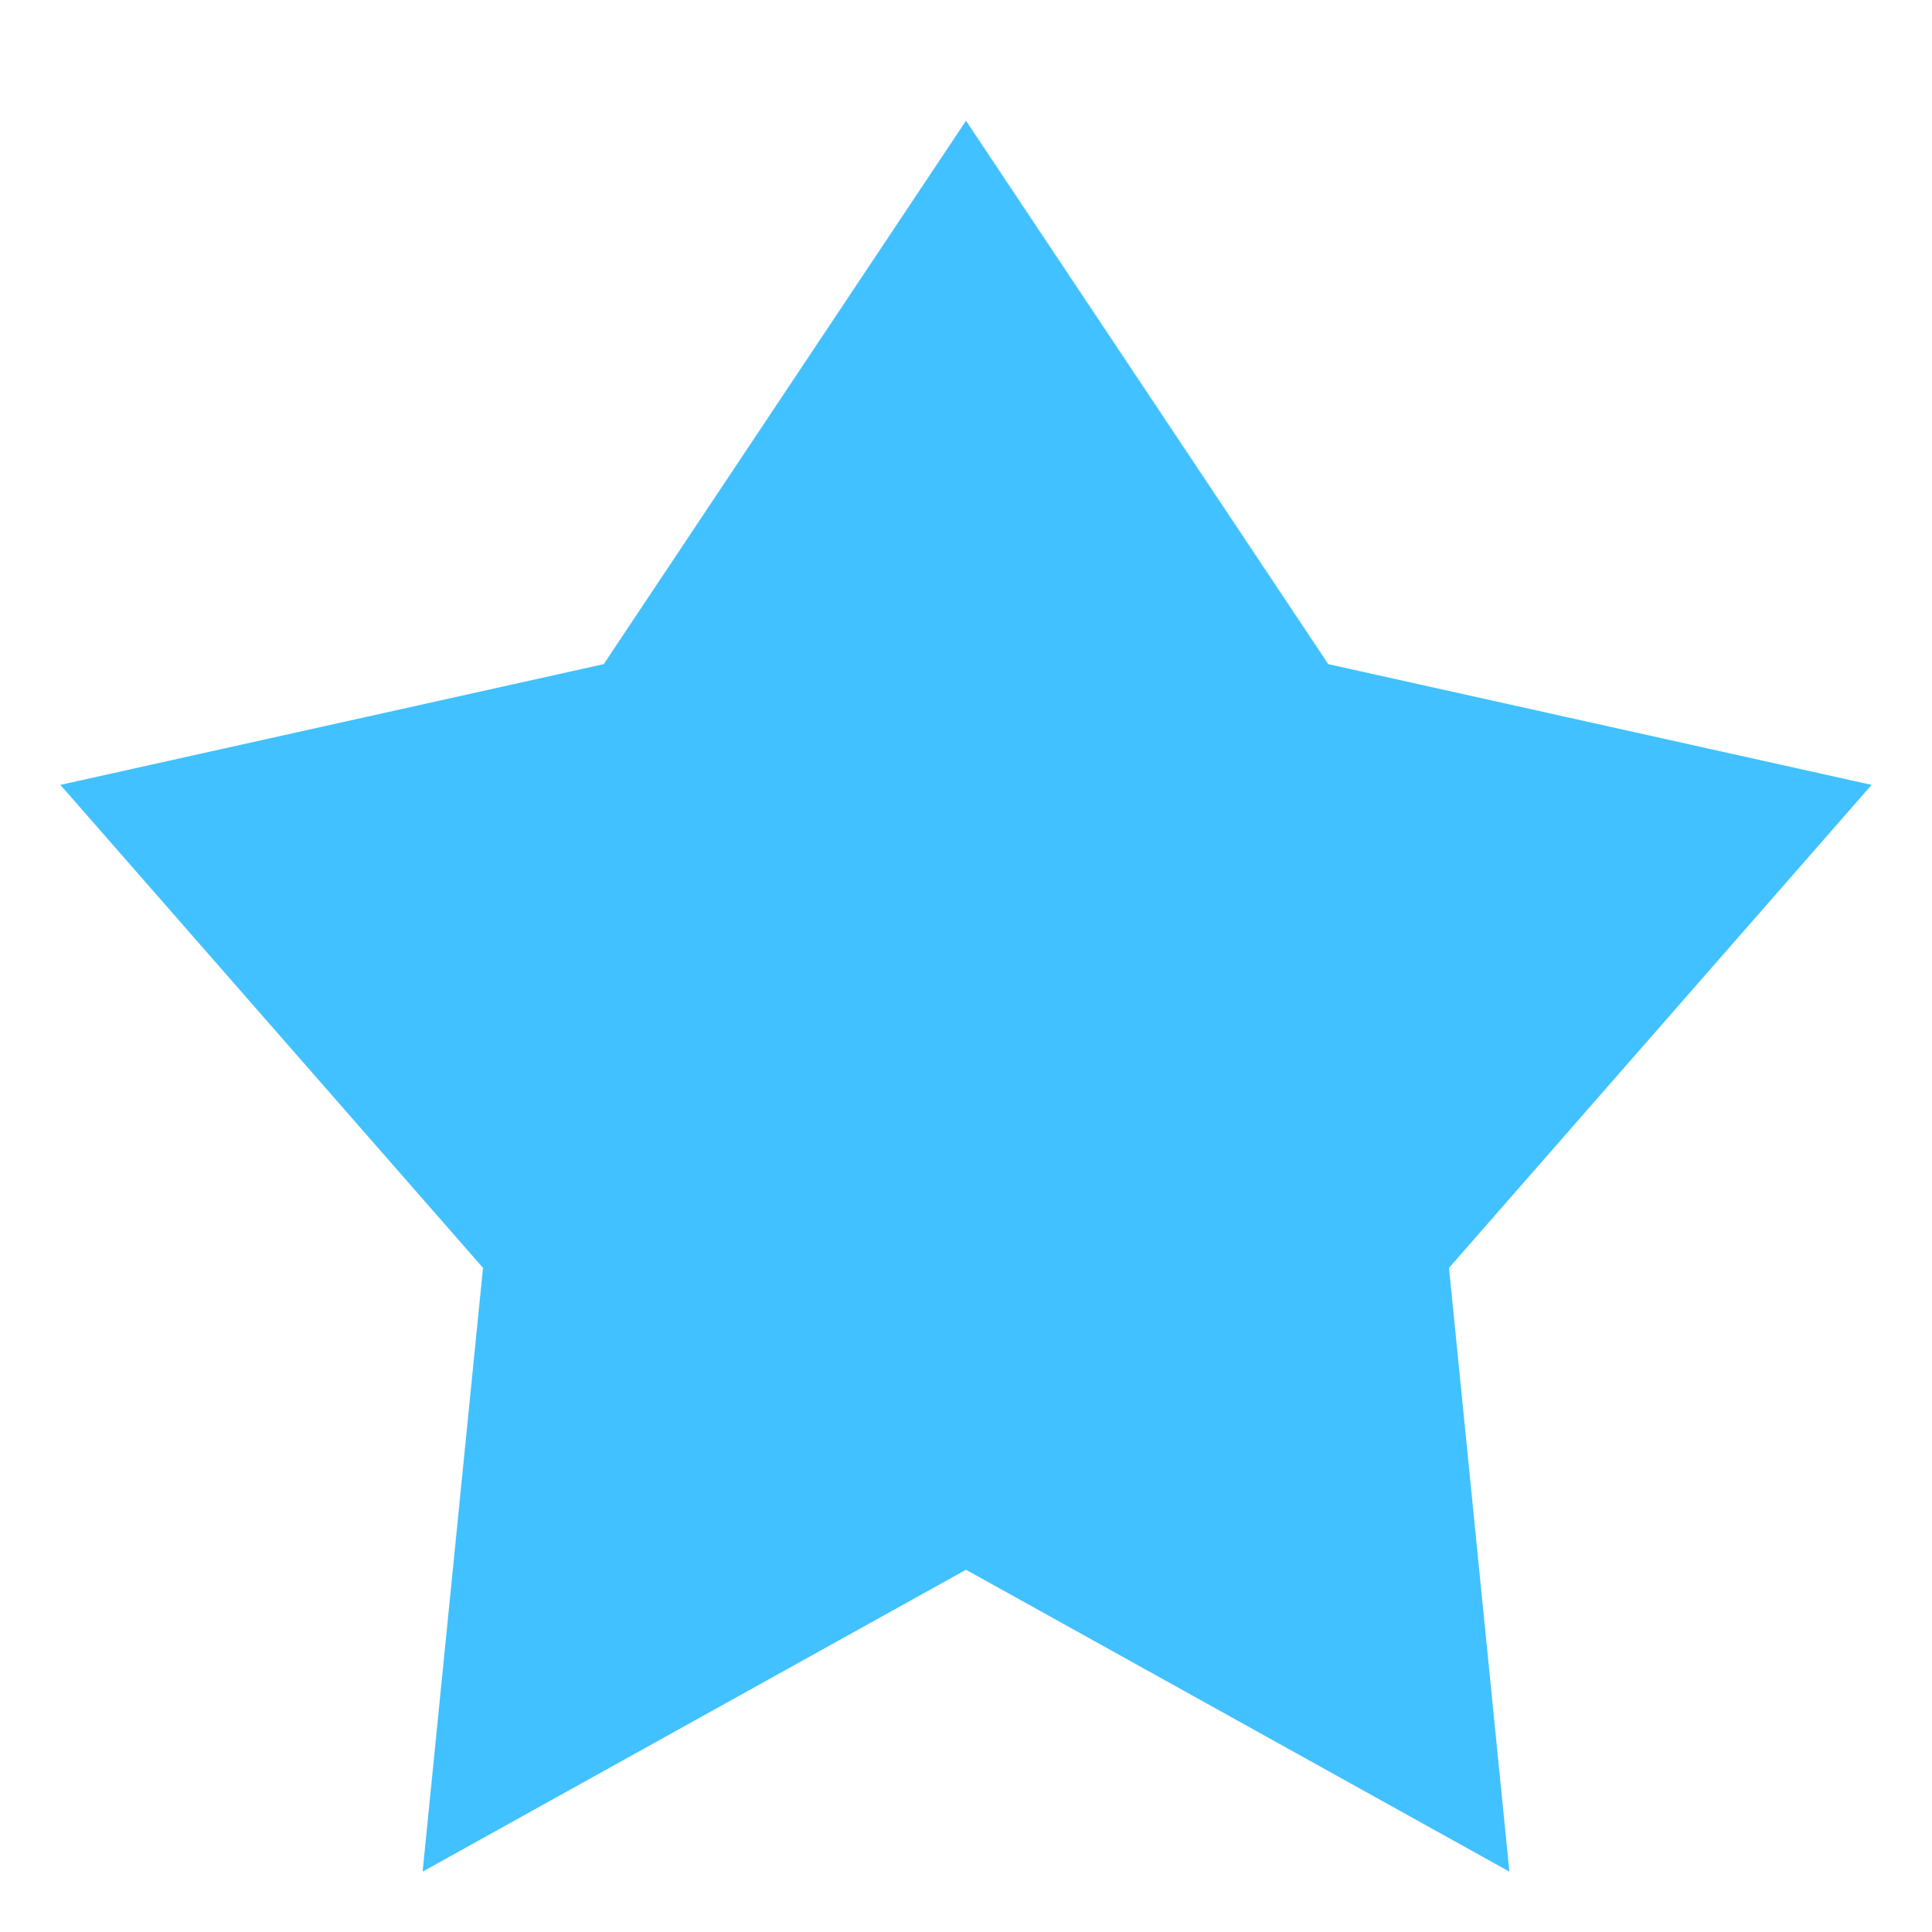
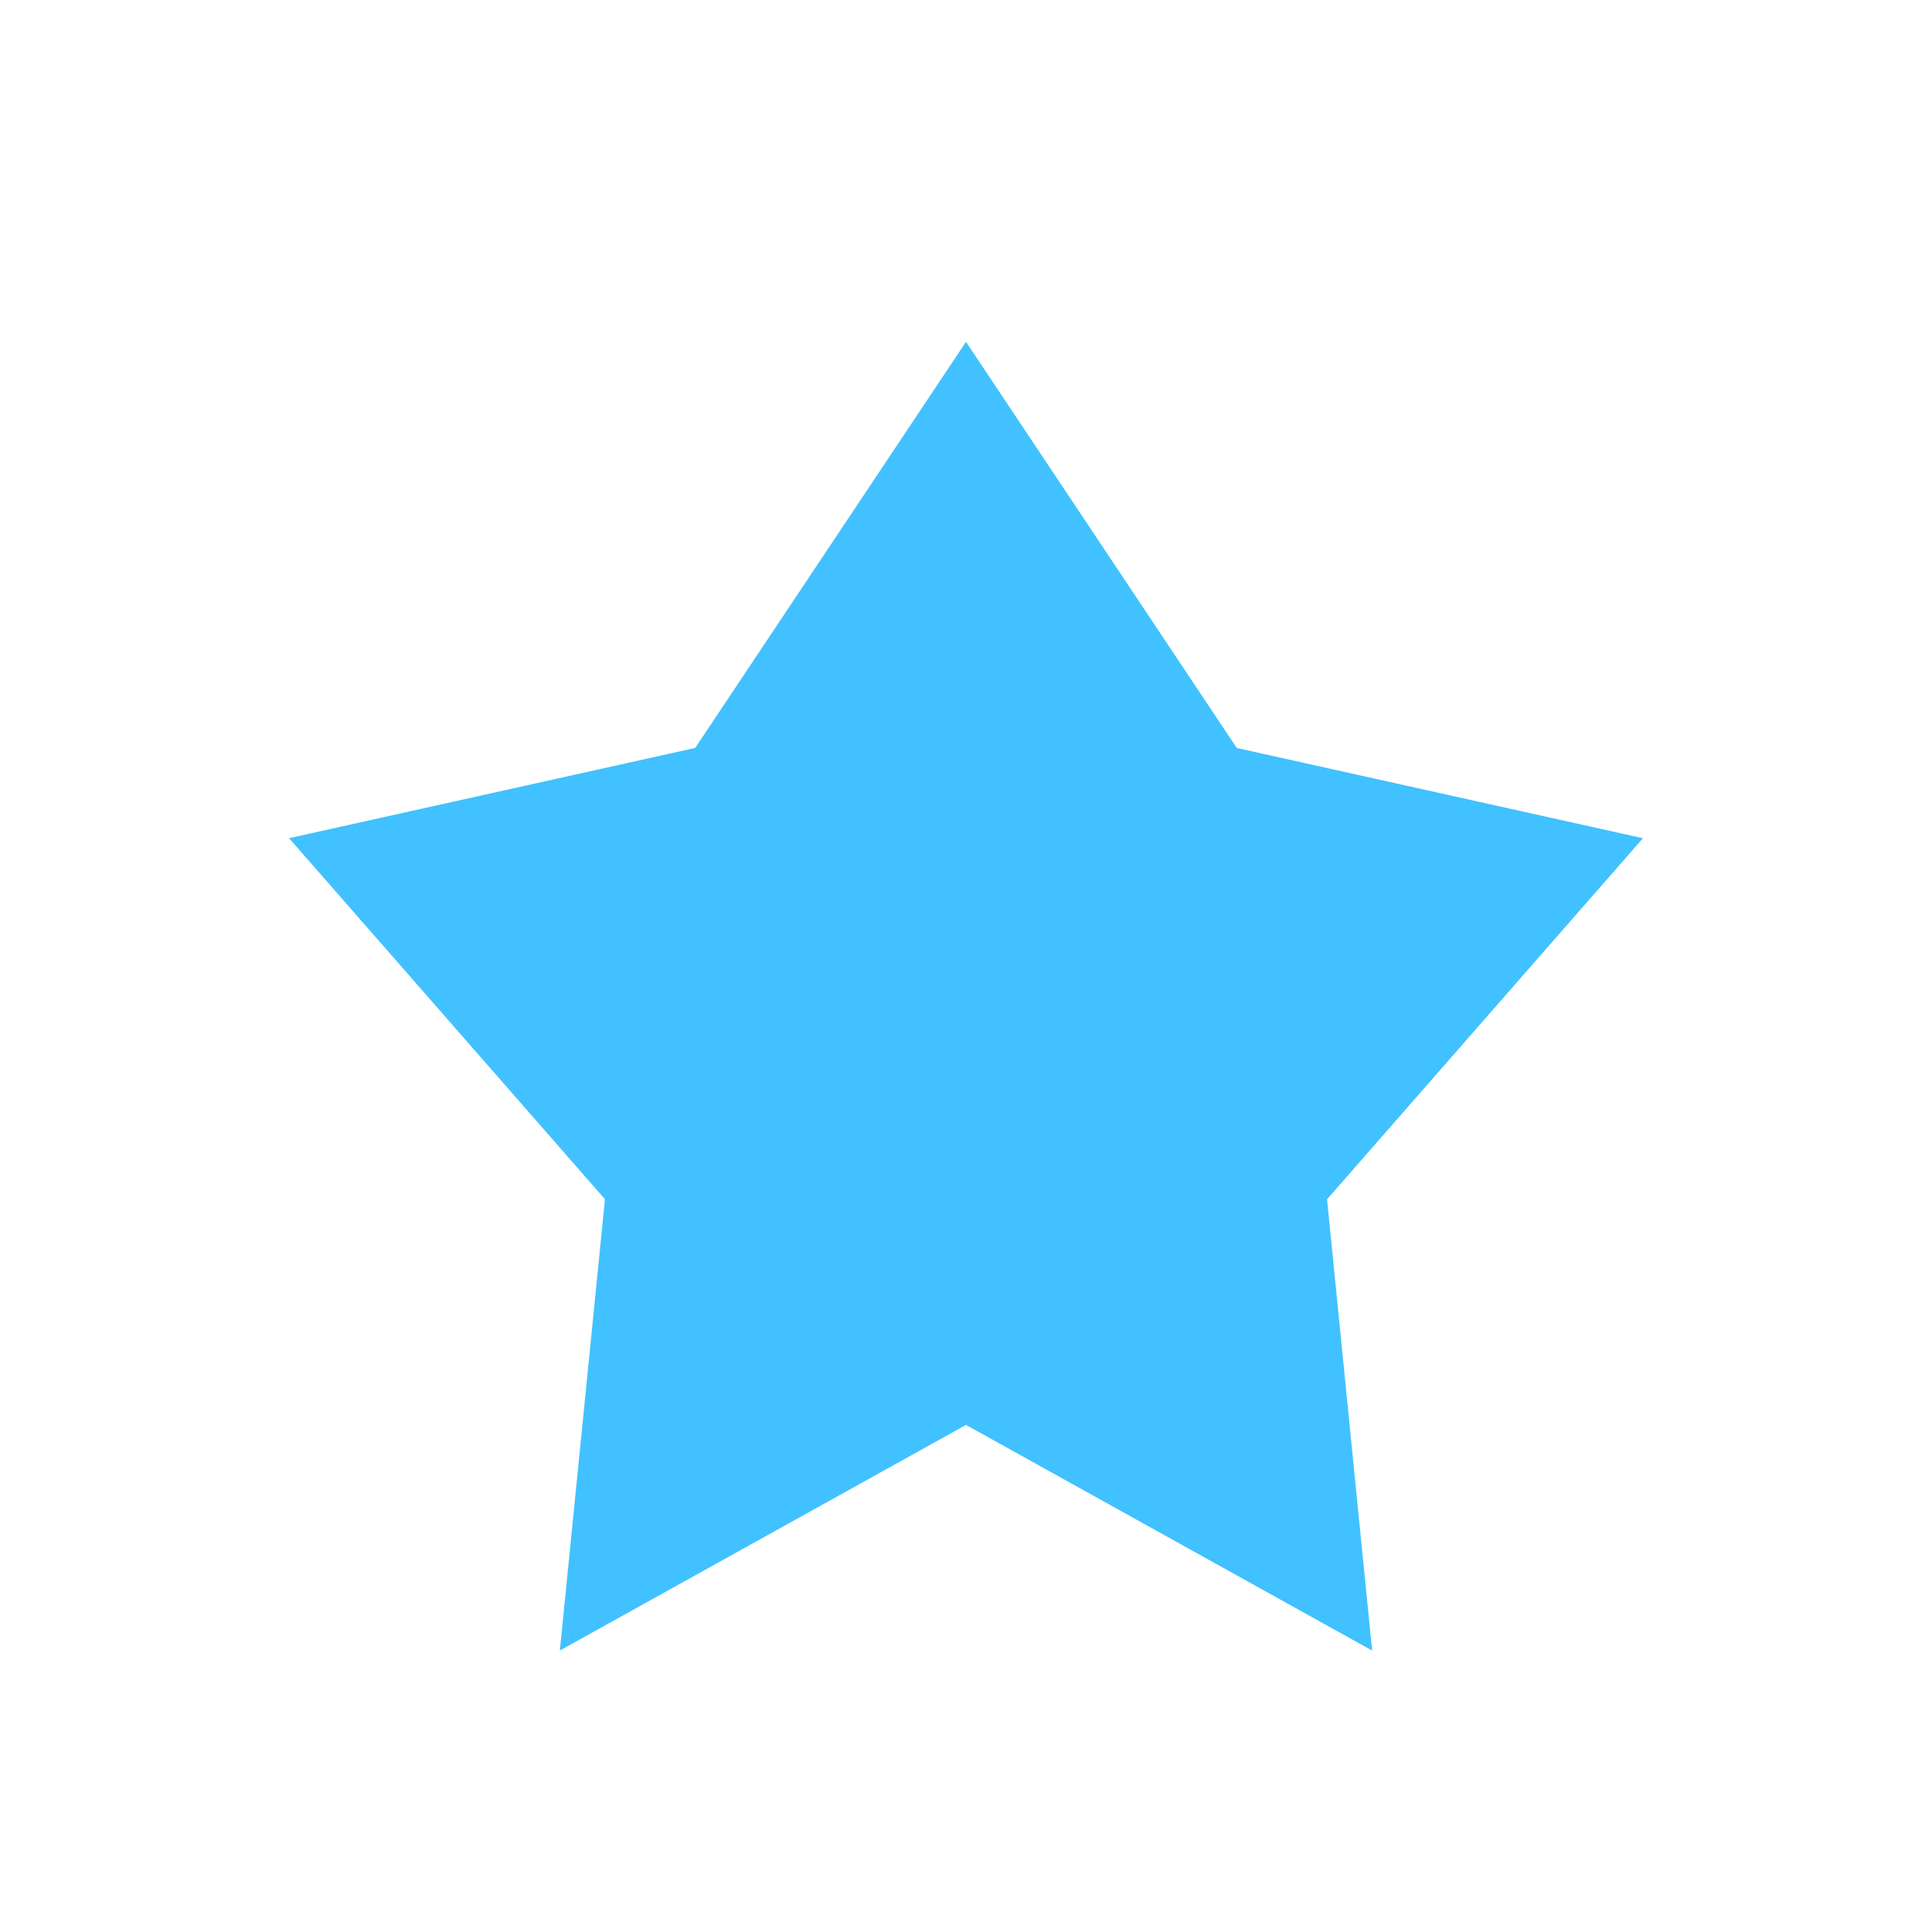
<svg xmlns="http://www.w3.org/2000/svg" width="32" height="32" viewBox="0 0 32 32" id="svg2" version="1.1">
  <defs id="defs4" />
  <g id="layer1" transform="translate(0,-1020.362)">
-     <path style="fill:#41c1ff;fill-opacity:1;fill-rule:evenodd;stroke:#000000;stroke-width:0;stroke-linecap:butt;stroke-linejoin:miter;stroke-miterlimit:4;stroke-dasharray:none;stroke-opacity:1" d="m 16,1022.362 6,9 9,2 -7,8 1,10 -9,-5 -9,5 1,-10 -7,-8 9,-2 z" id="path4140" />
+     <path style="fill:#41c1ff;fill-opacity:1;fill-rule:evenodd;stroke:#000000;stroke-width:0;stroke-linecap:butt;stroke-linejoin:miter;stroke-miterlimit:4;stroke-dasharray:none;stroke-opacity:1" d="m 16,1026.024 4.485,6.727 6.727,1.495 -5.232,5.98 0.747,7.475 L 16,1043.963 l -6.727,3.737 0.747,-7.475 -5.232,-5.98 6.727,-1.495 z" id="path4140" />
  </g>
</svg>
